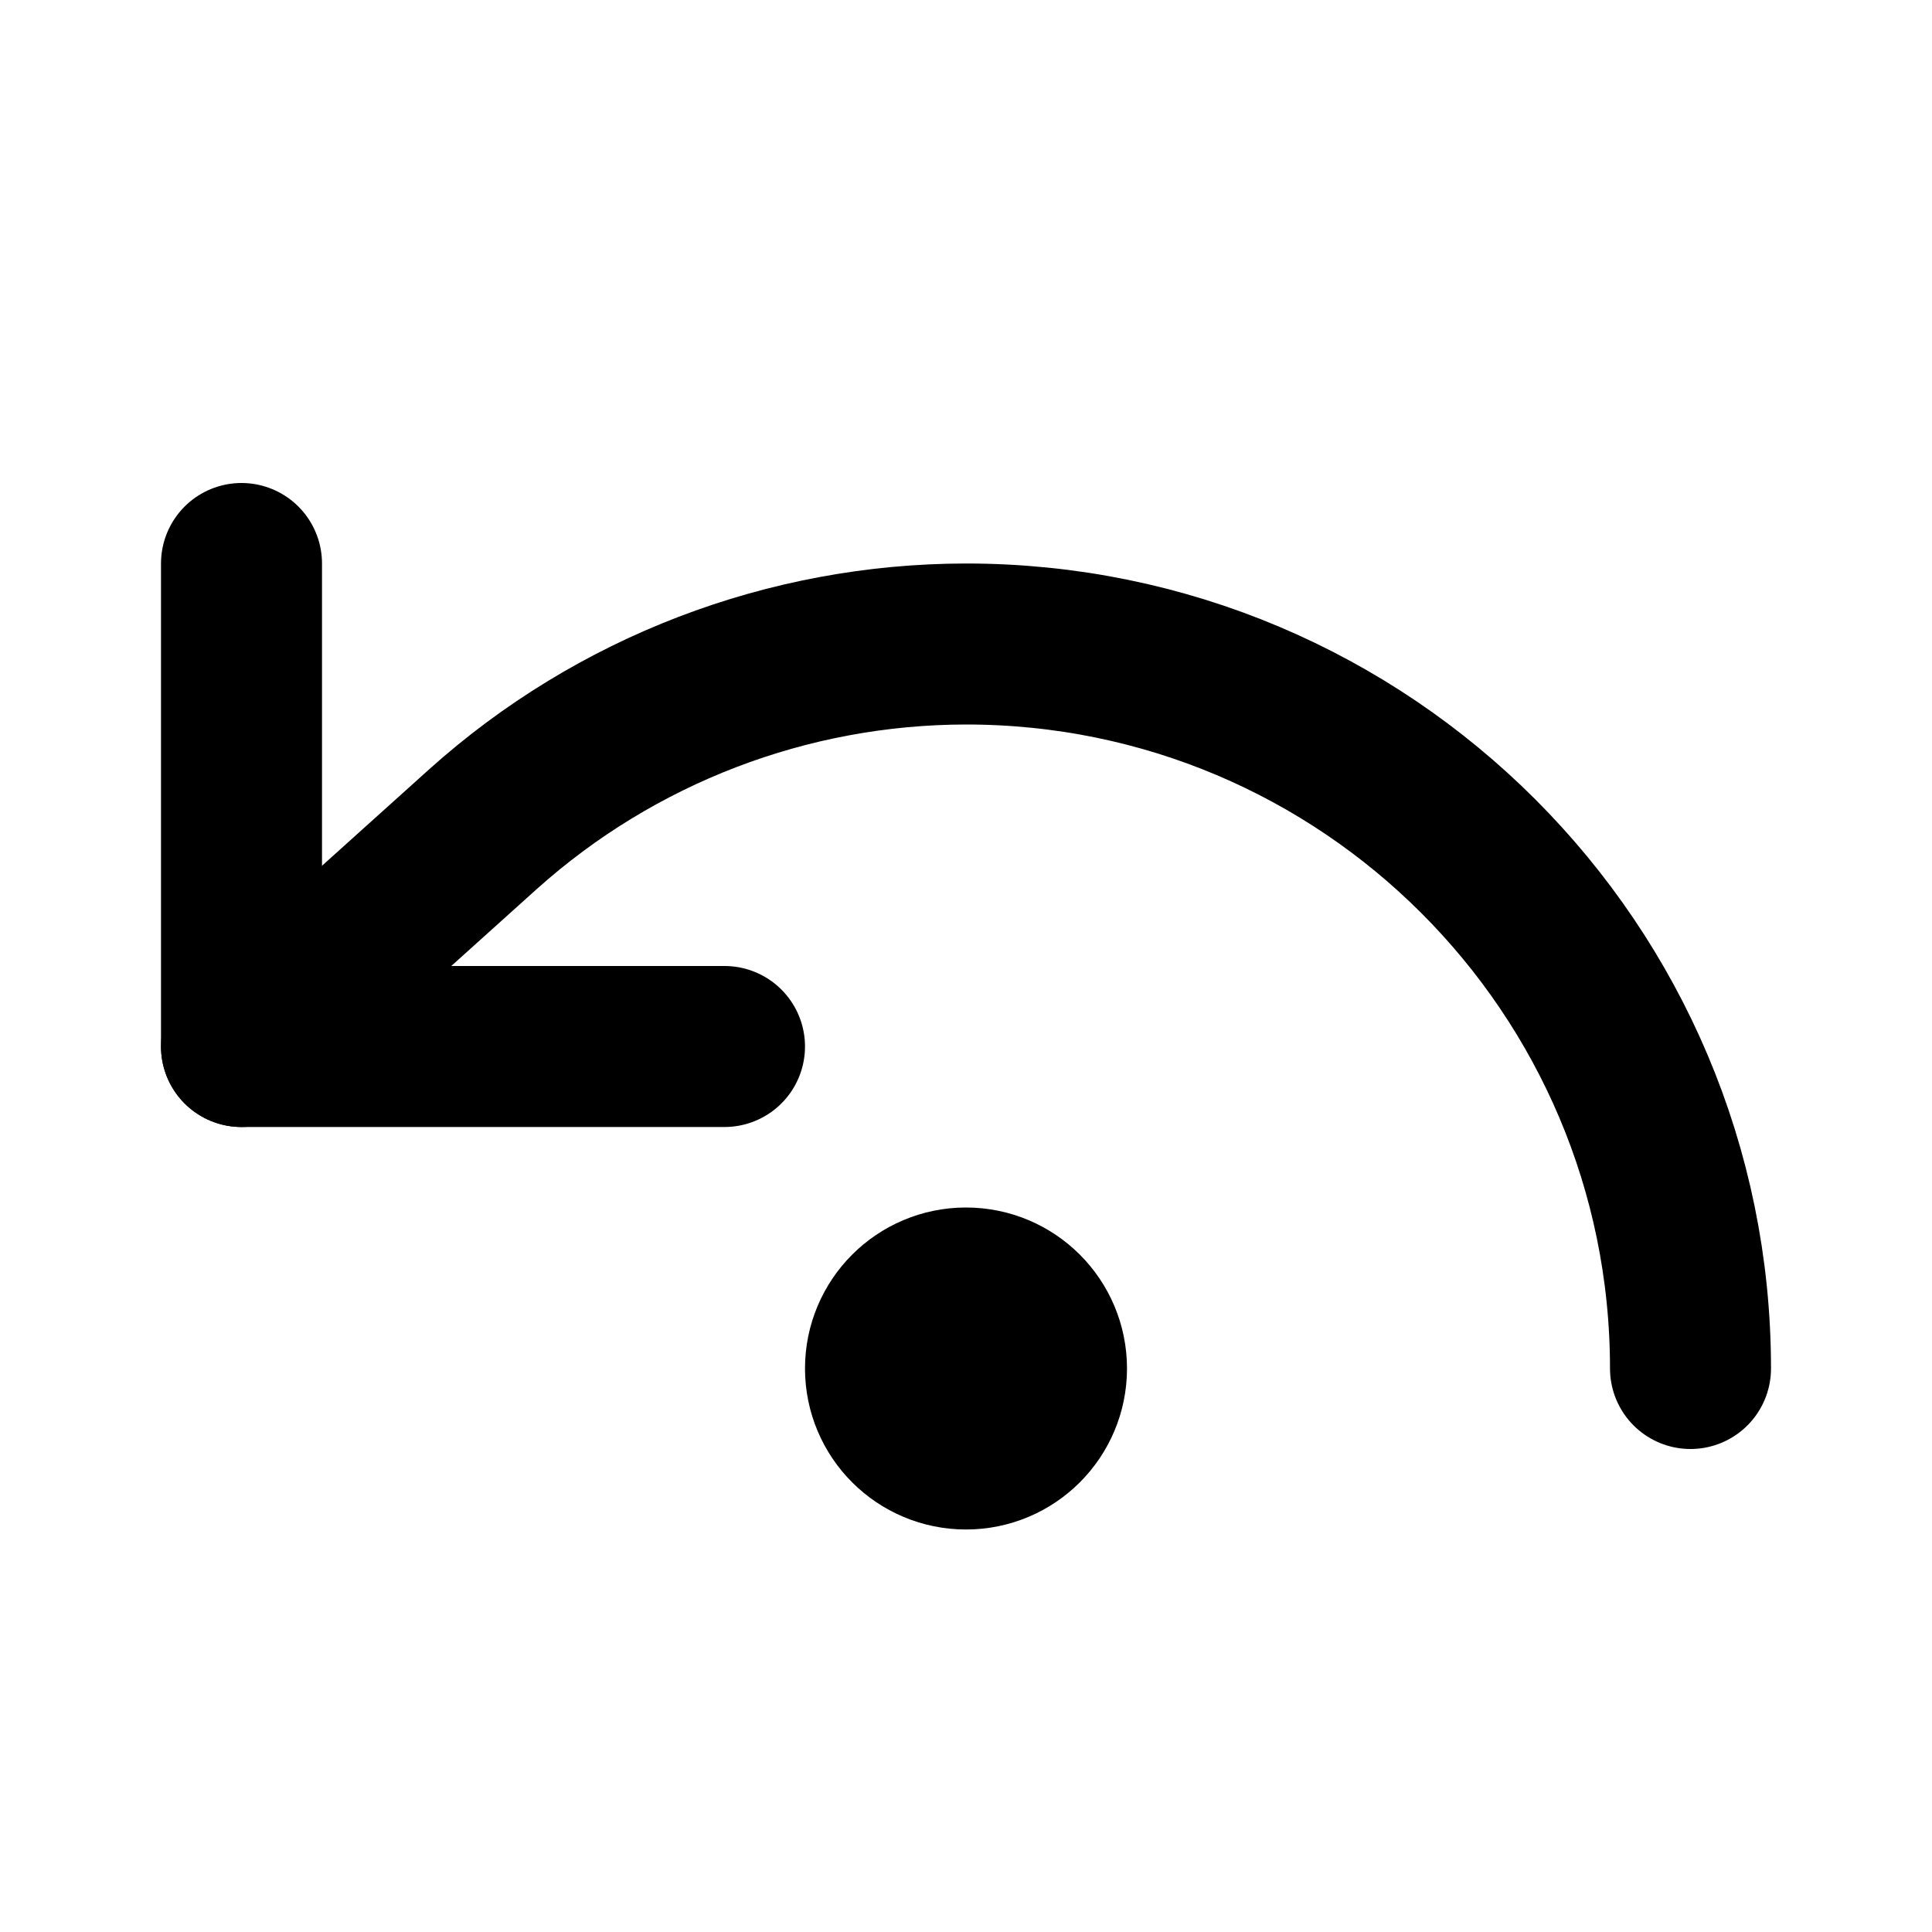
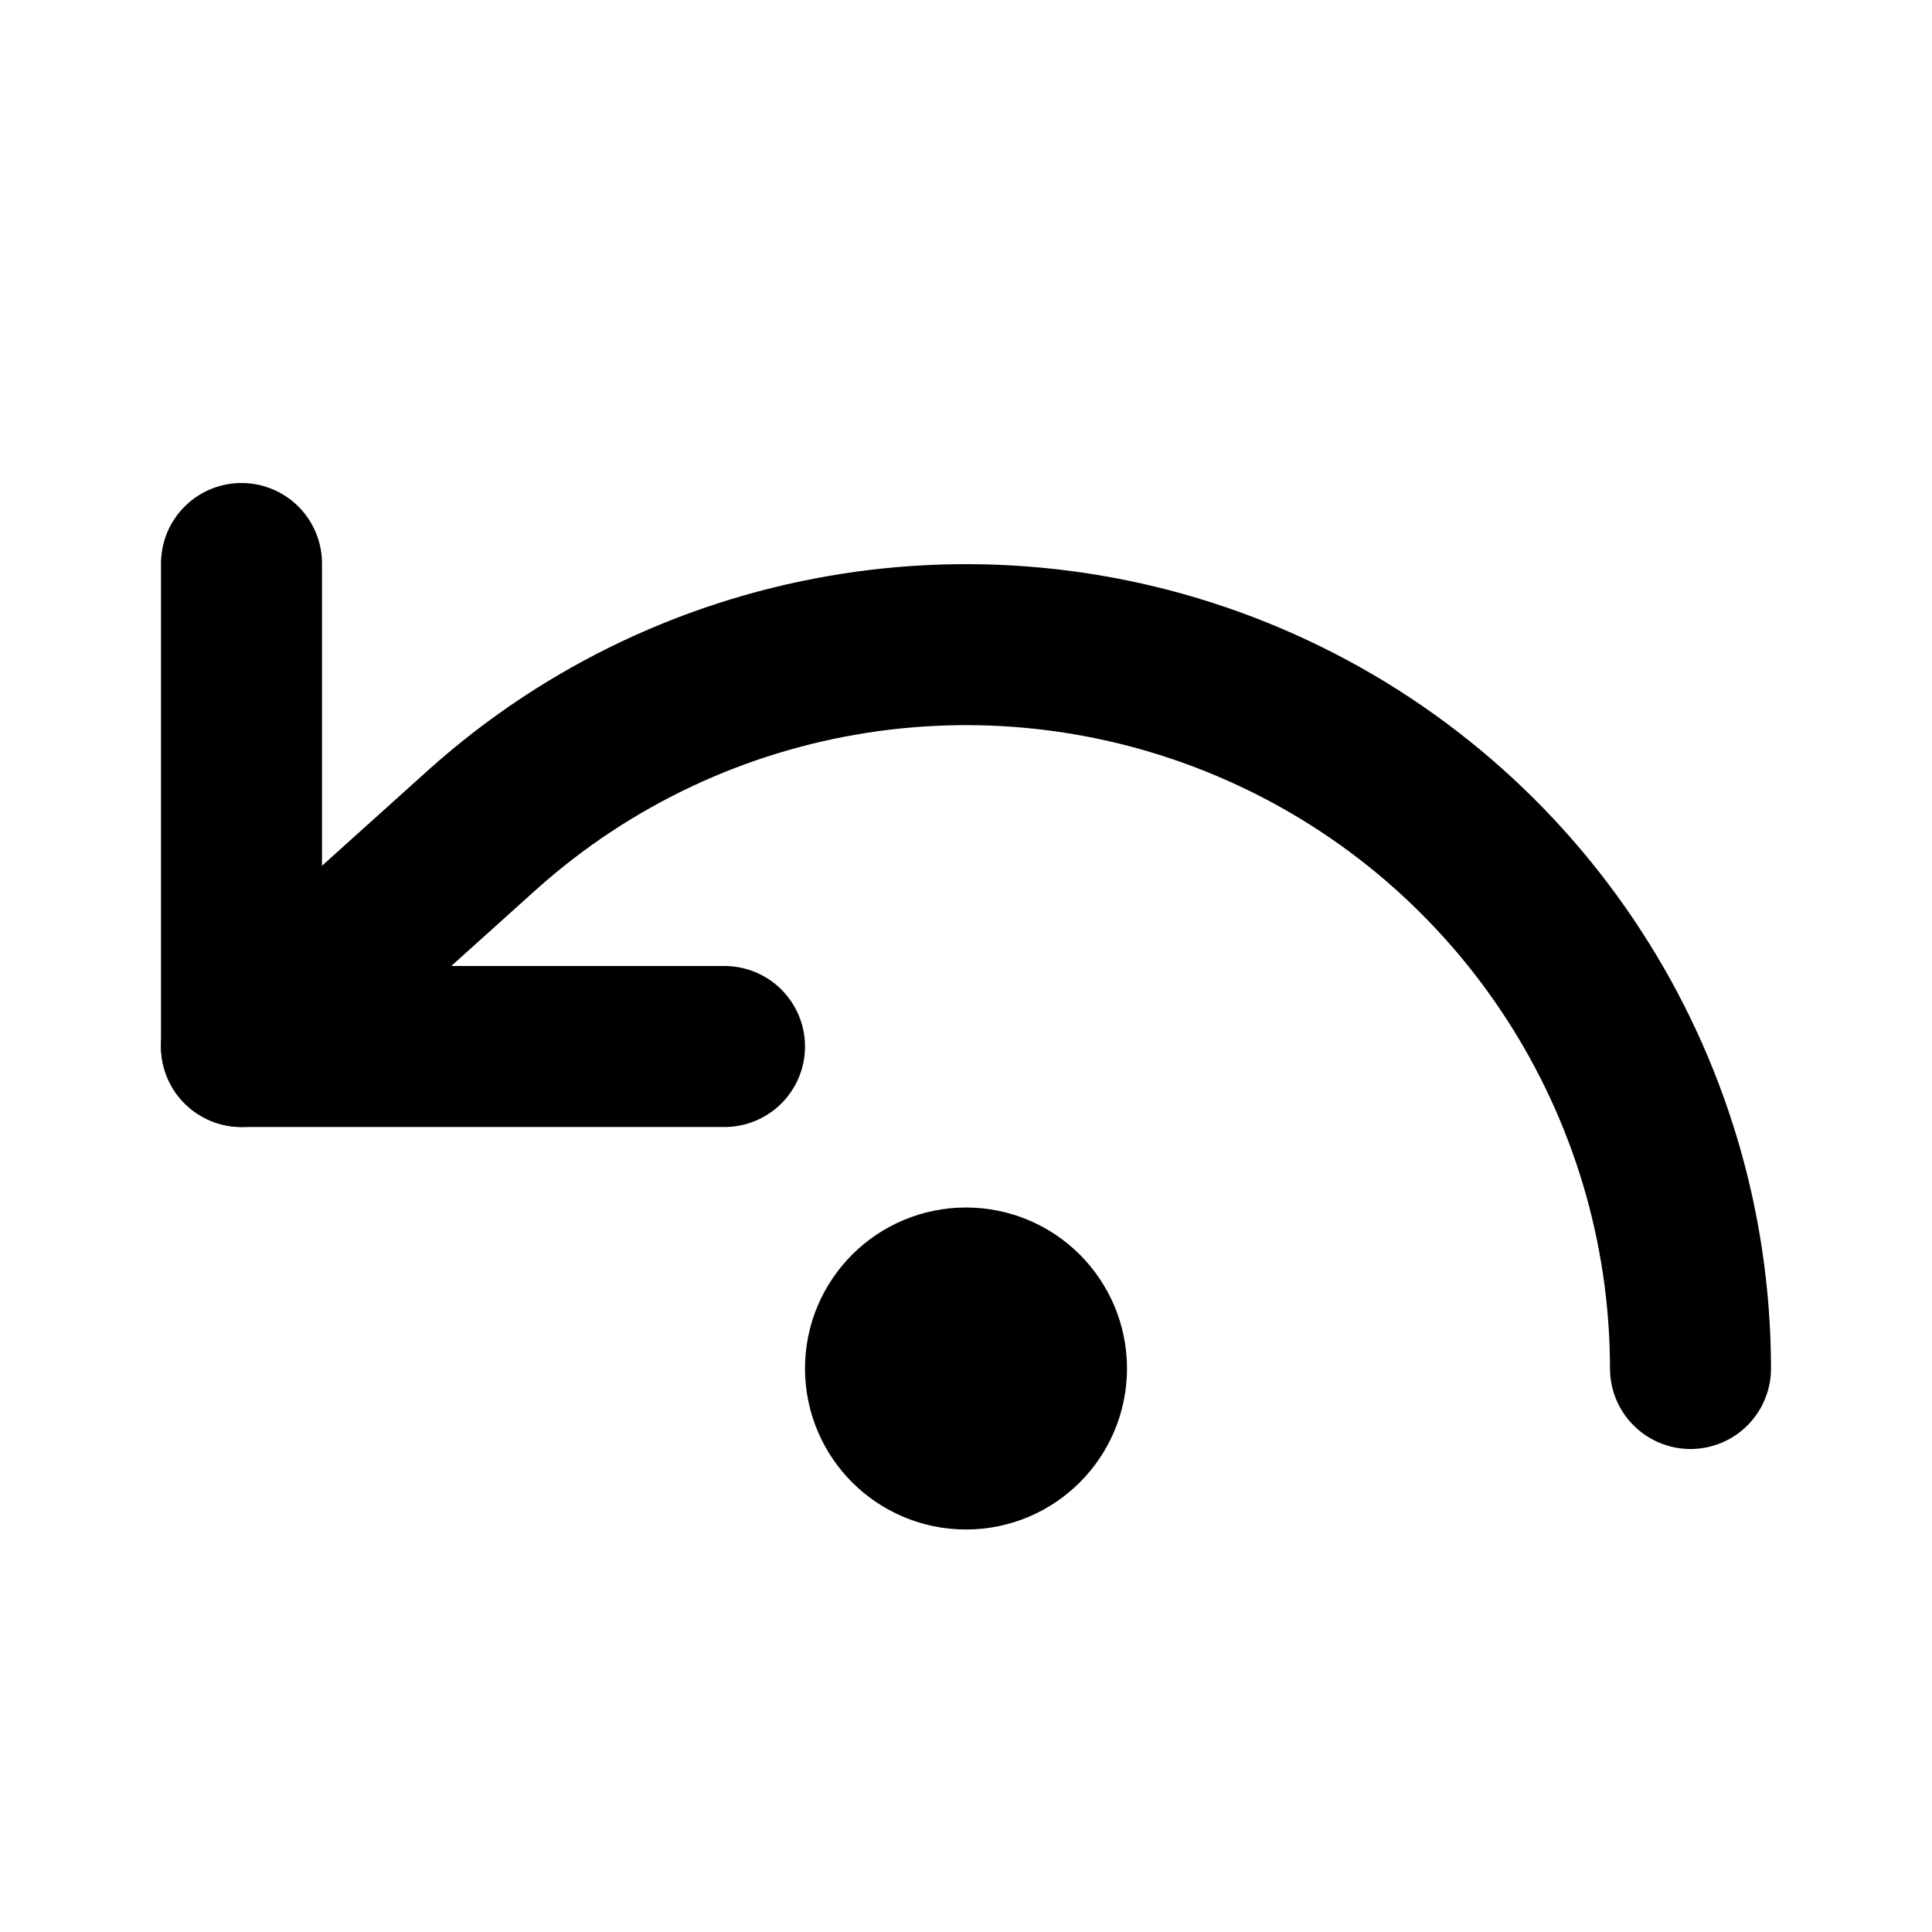
<svg xmlns="http://www.w3.org/2000/svg" viewBox="0 0 24 24" fill="none" stroke="currentColor" stroke-width="2" stroke-linecap="round" stroke-linejoin="round">
+   <path d="M21 17a9 9 0 0 0-15-6.7L3 13" />
+   <path d="M3 7v6h6" />
  <circle cx="12" cy="17" r="1" />
-   <path d="M3 7v6h6" />
-   <path d="M21 17a9 9 0 0 0-9-9 9 9 0 0 0-6 2.3L3 13" />
</svg>
